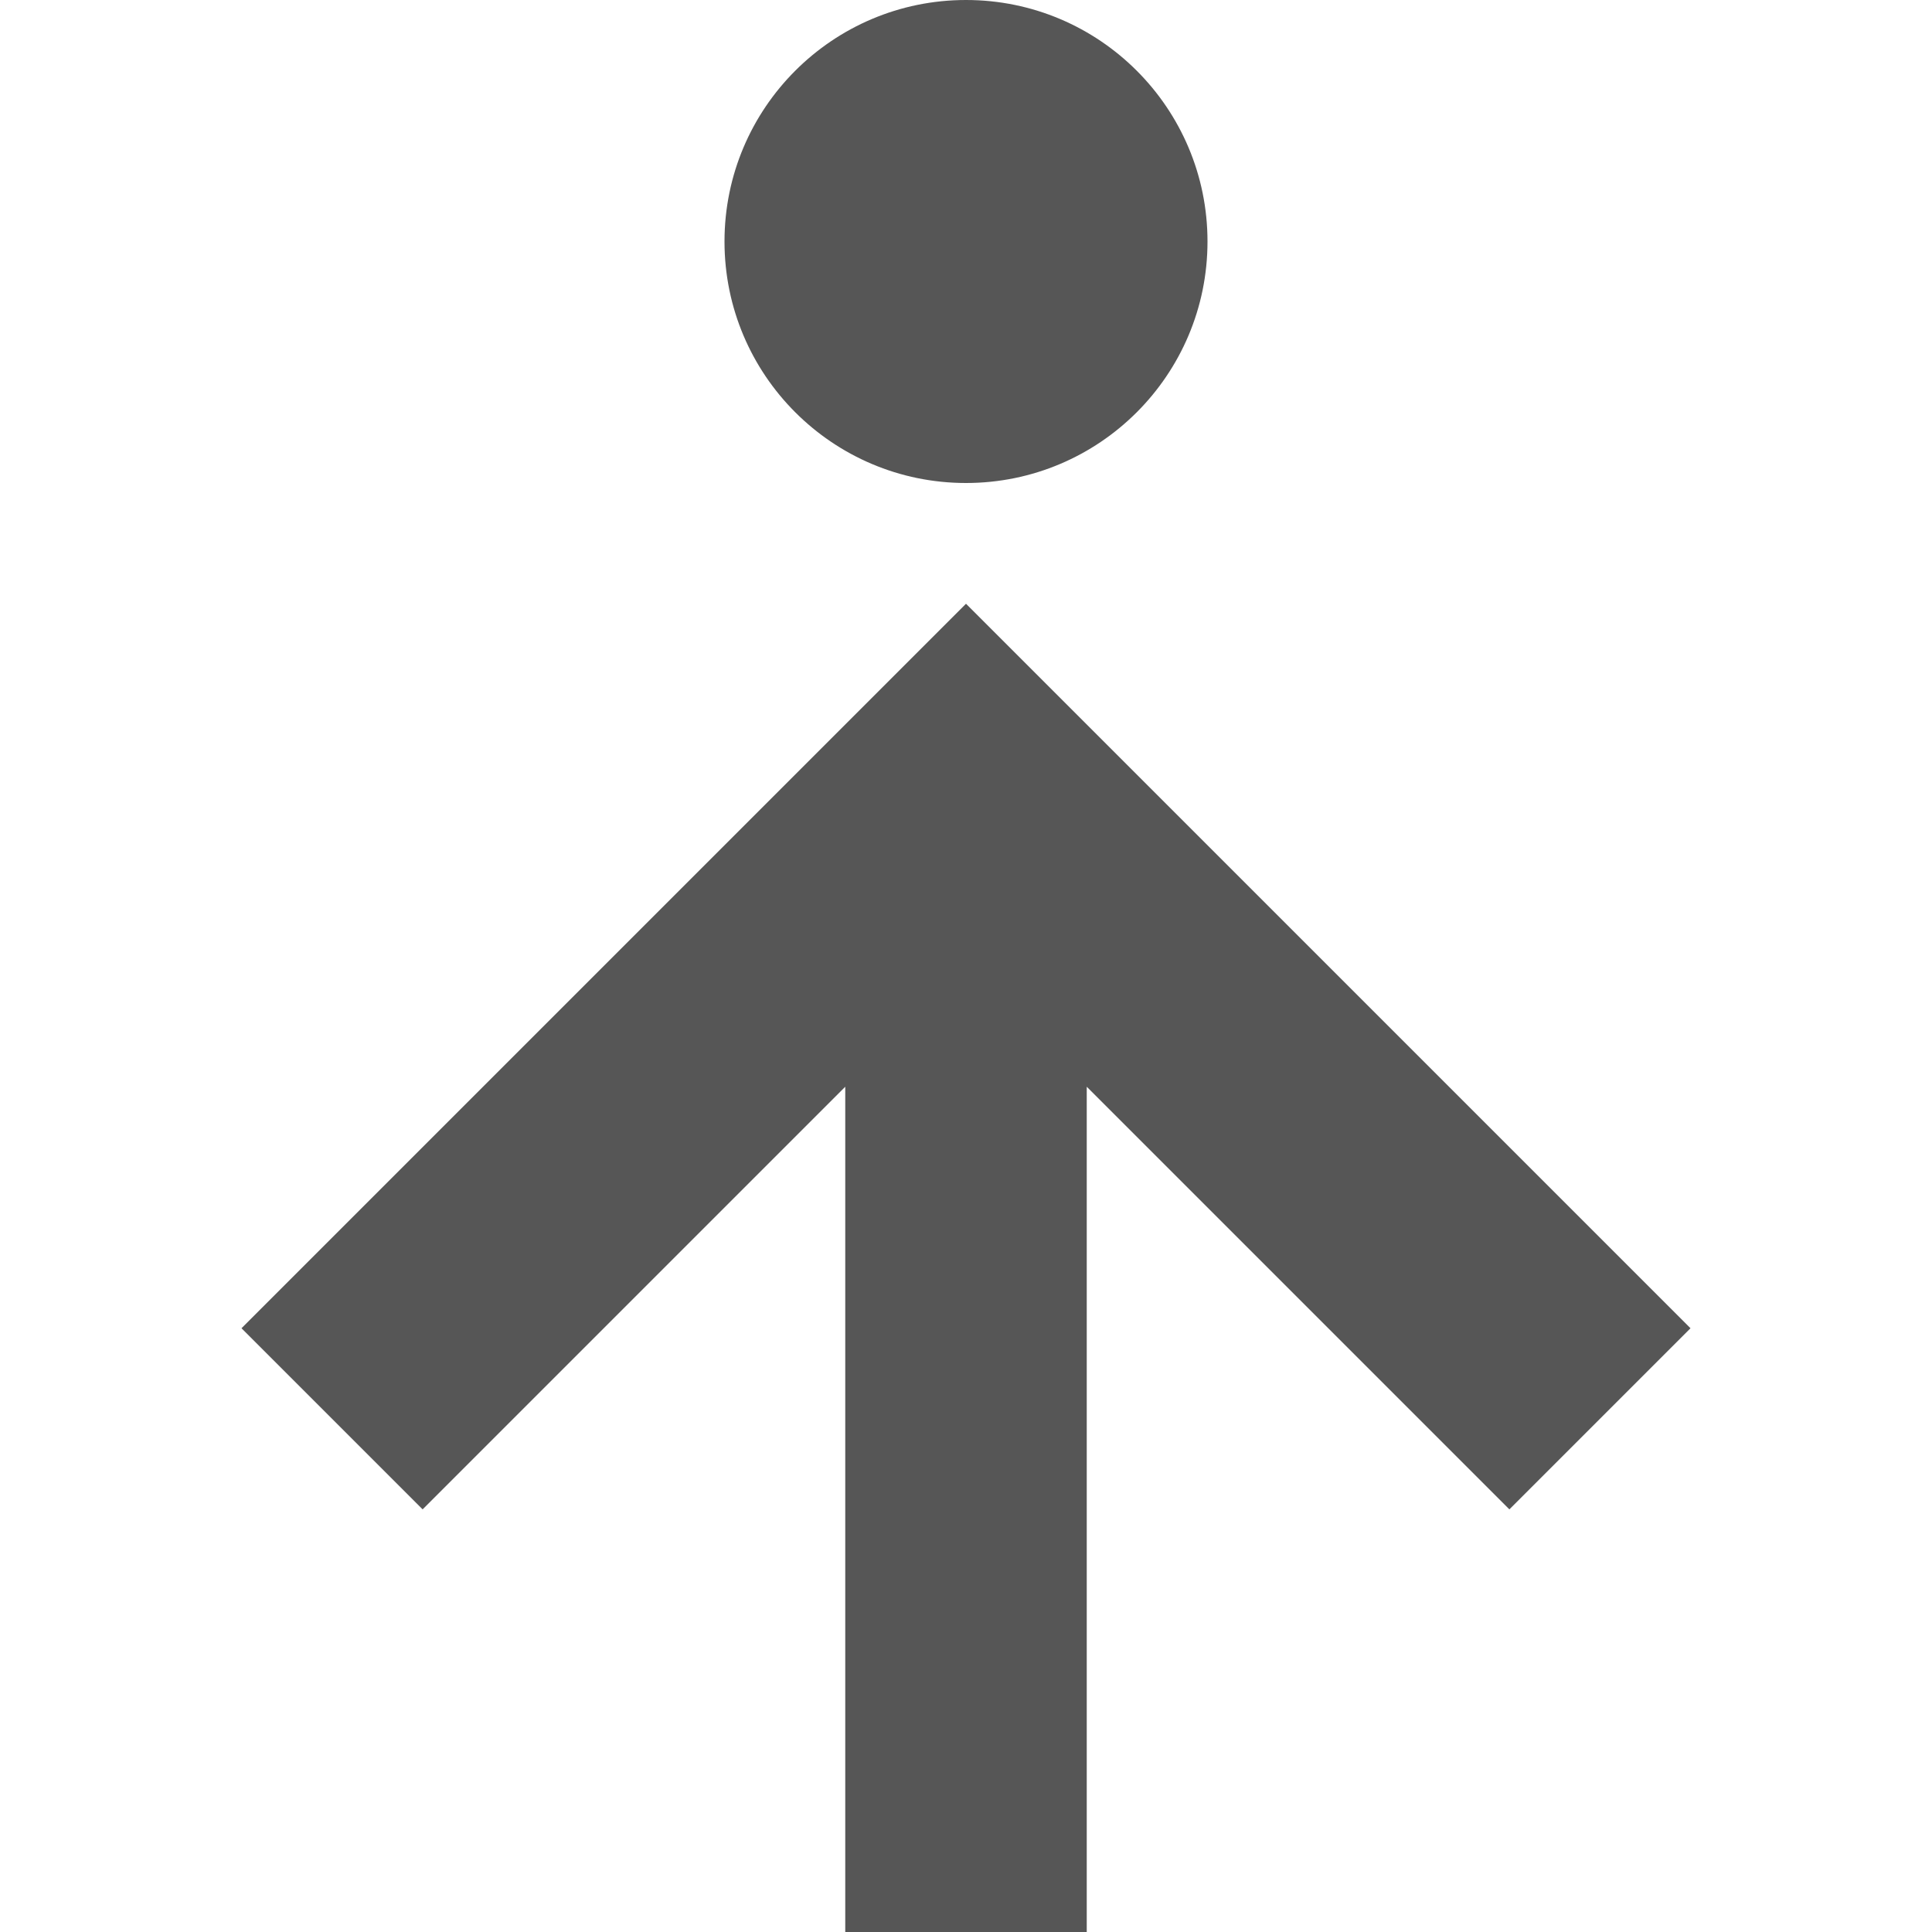
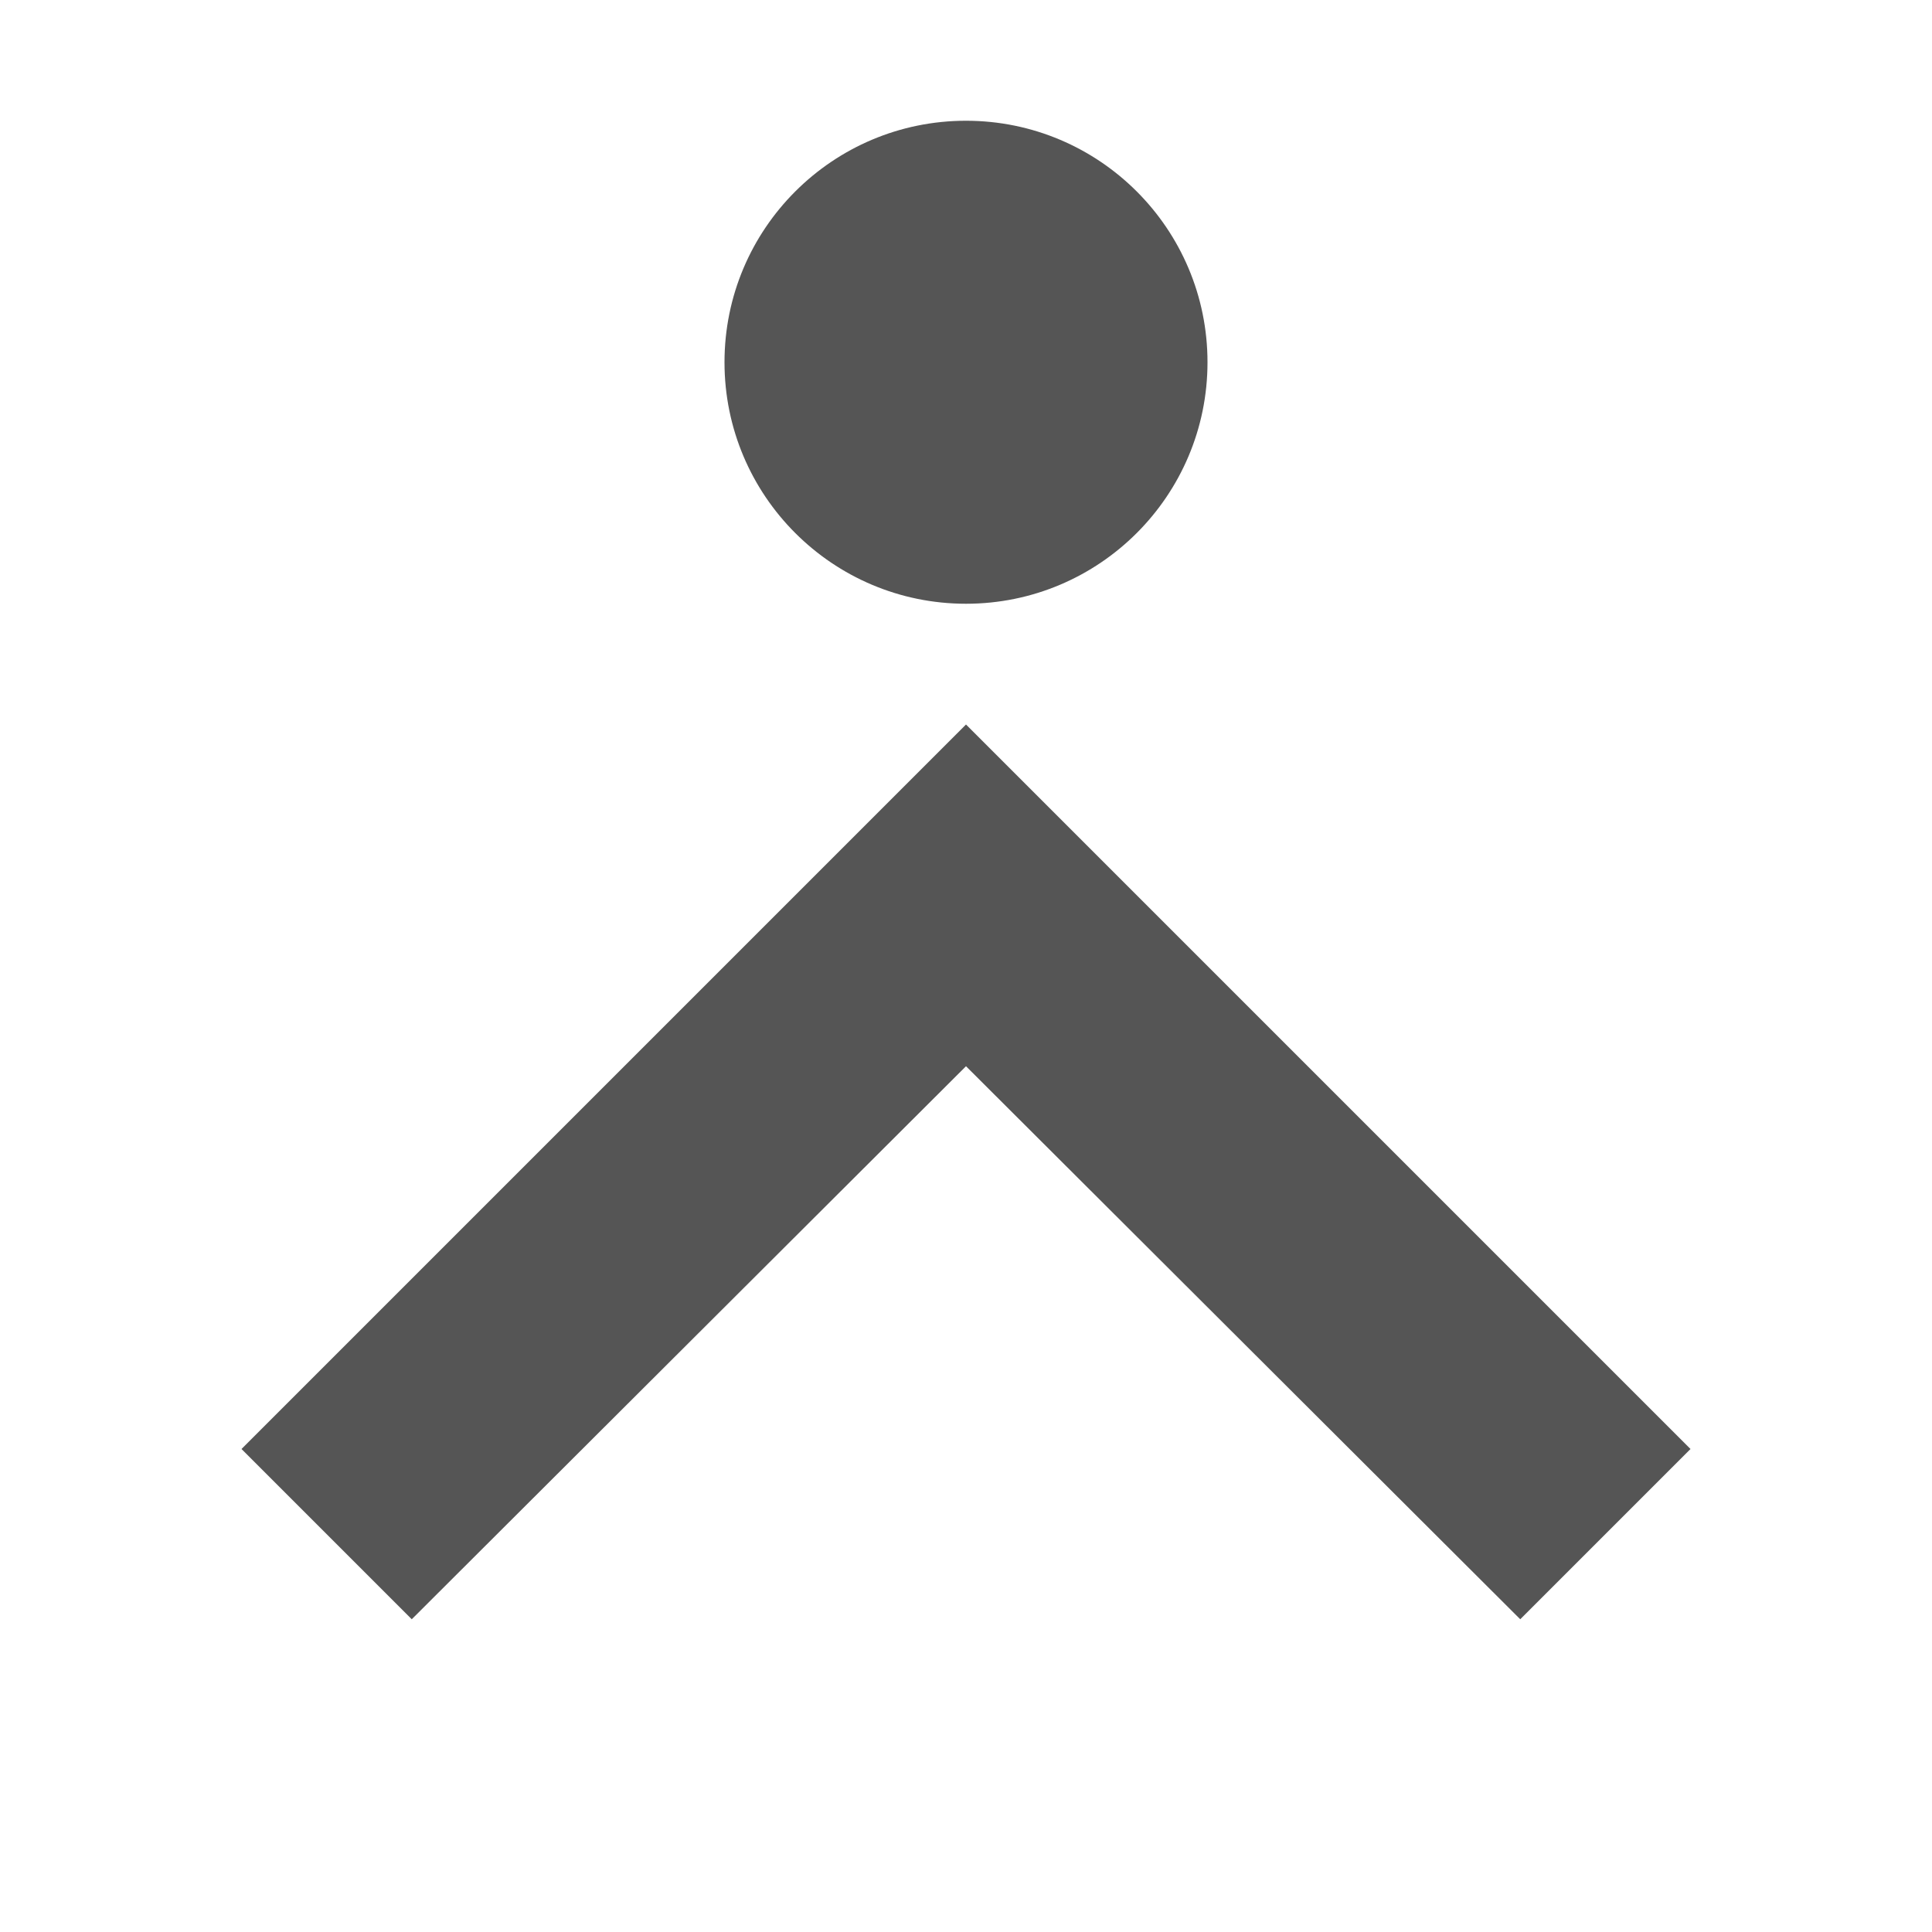
<svg xmlns="http://www.w3.org/2000/svg" width="16" height="16" version="1.1">
  <defs>
-     <style id="current-color-scheme" type="text/css">
-    .ColorScheme-Text { color:#565656; } .ColorScheme-Highlight { color:#5294e2; }
-   </style>
+     <style id="current-color-scheme" type="text/css">.ColorScheme-Text { color:#555555; } .ColorScheme-Highlight { color:#5294e2; }</style>
  </defs>
-   <circle style="fill:currentColor" class="ColorScheme-Text" cx="8" cy="2" r="2" />
-   <path style="fill:currentColor" class="ColorScheme-Text" d="M 7,16 V 9 L 3.5,12.5 2,11 8,5 14,11 12.5,12.5 9,9 V 16 Z" />
+   <path d="m8 5a2 2 0 0 0 2-2 2 2 0 0 0-2-2 2 2 0 0 0-2 2 2 2 0 0 0 2 2z" class="ColorScheme-Text" style="fill:currentColor" />
+   <path class="ColorScheme-Text" d="M 12.59,13.41 8,8.83 3.41,13.41 2,12 8,6 l 6,6 z" fill="currentColor" />
</svg>
